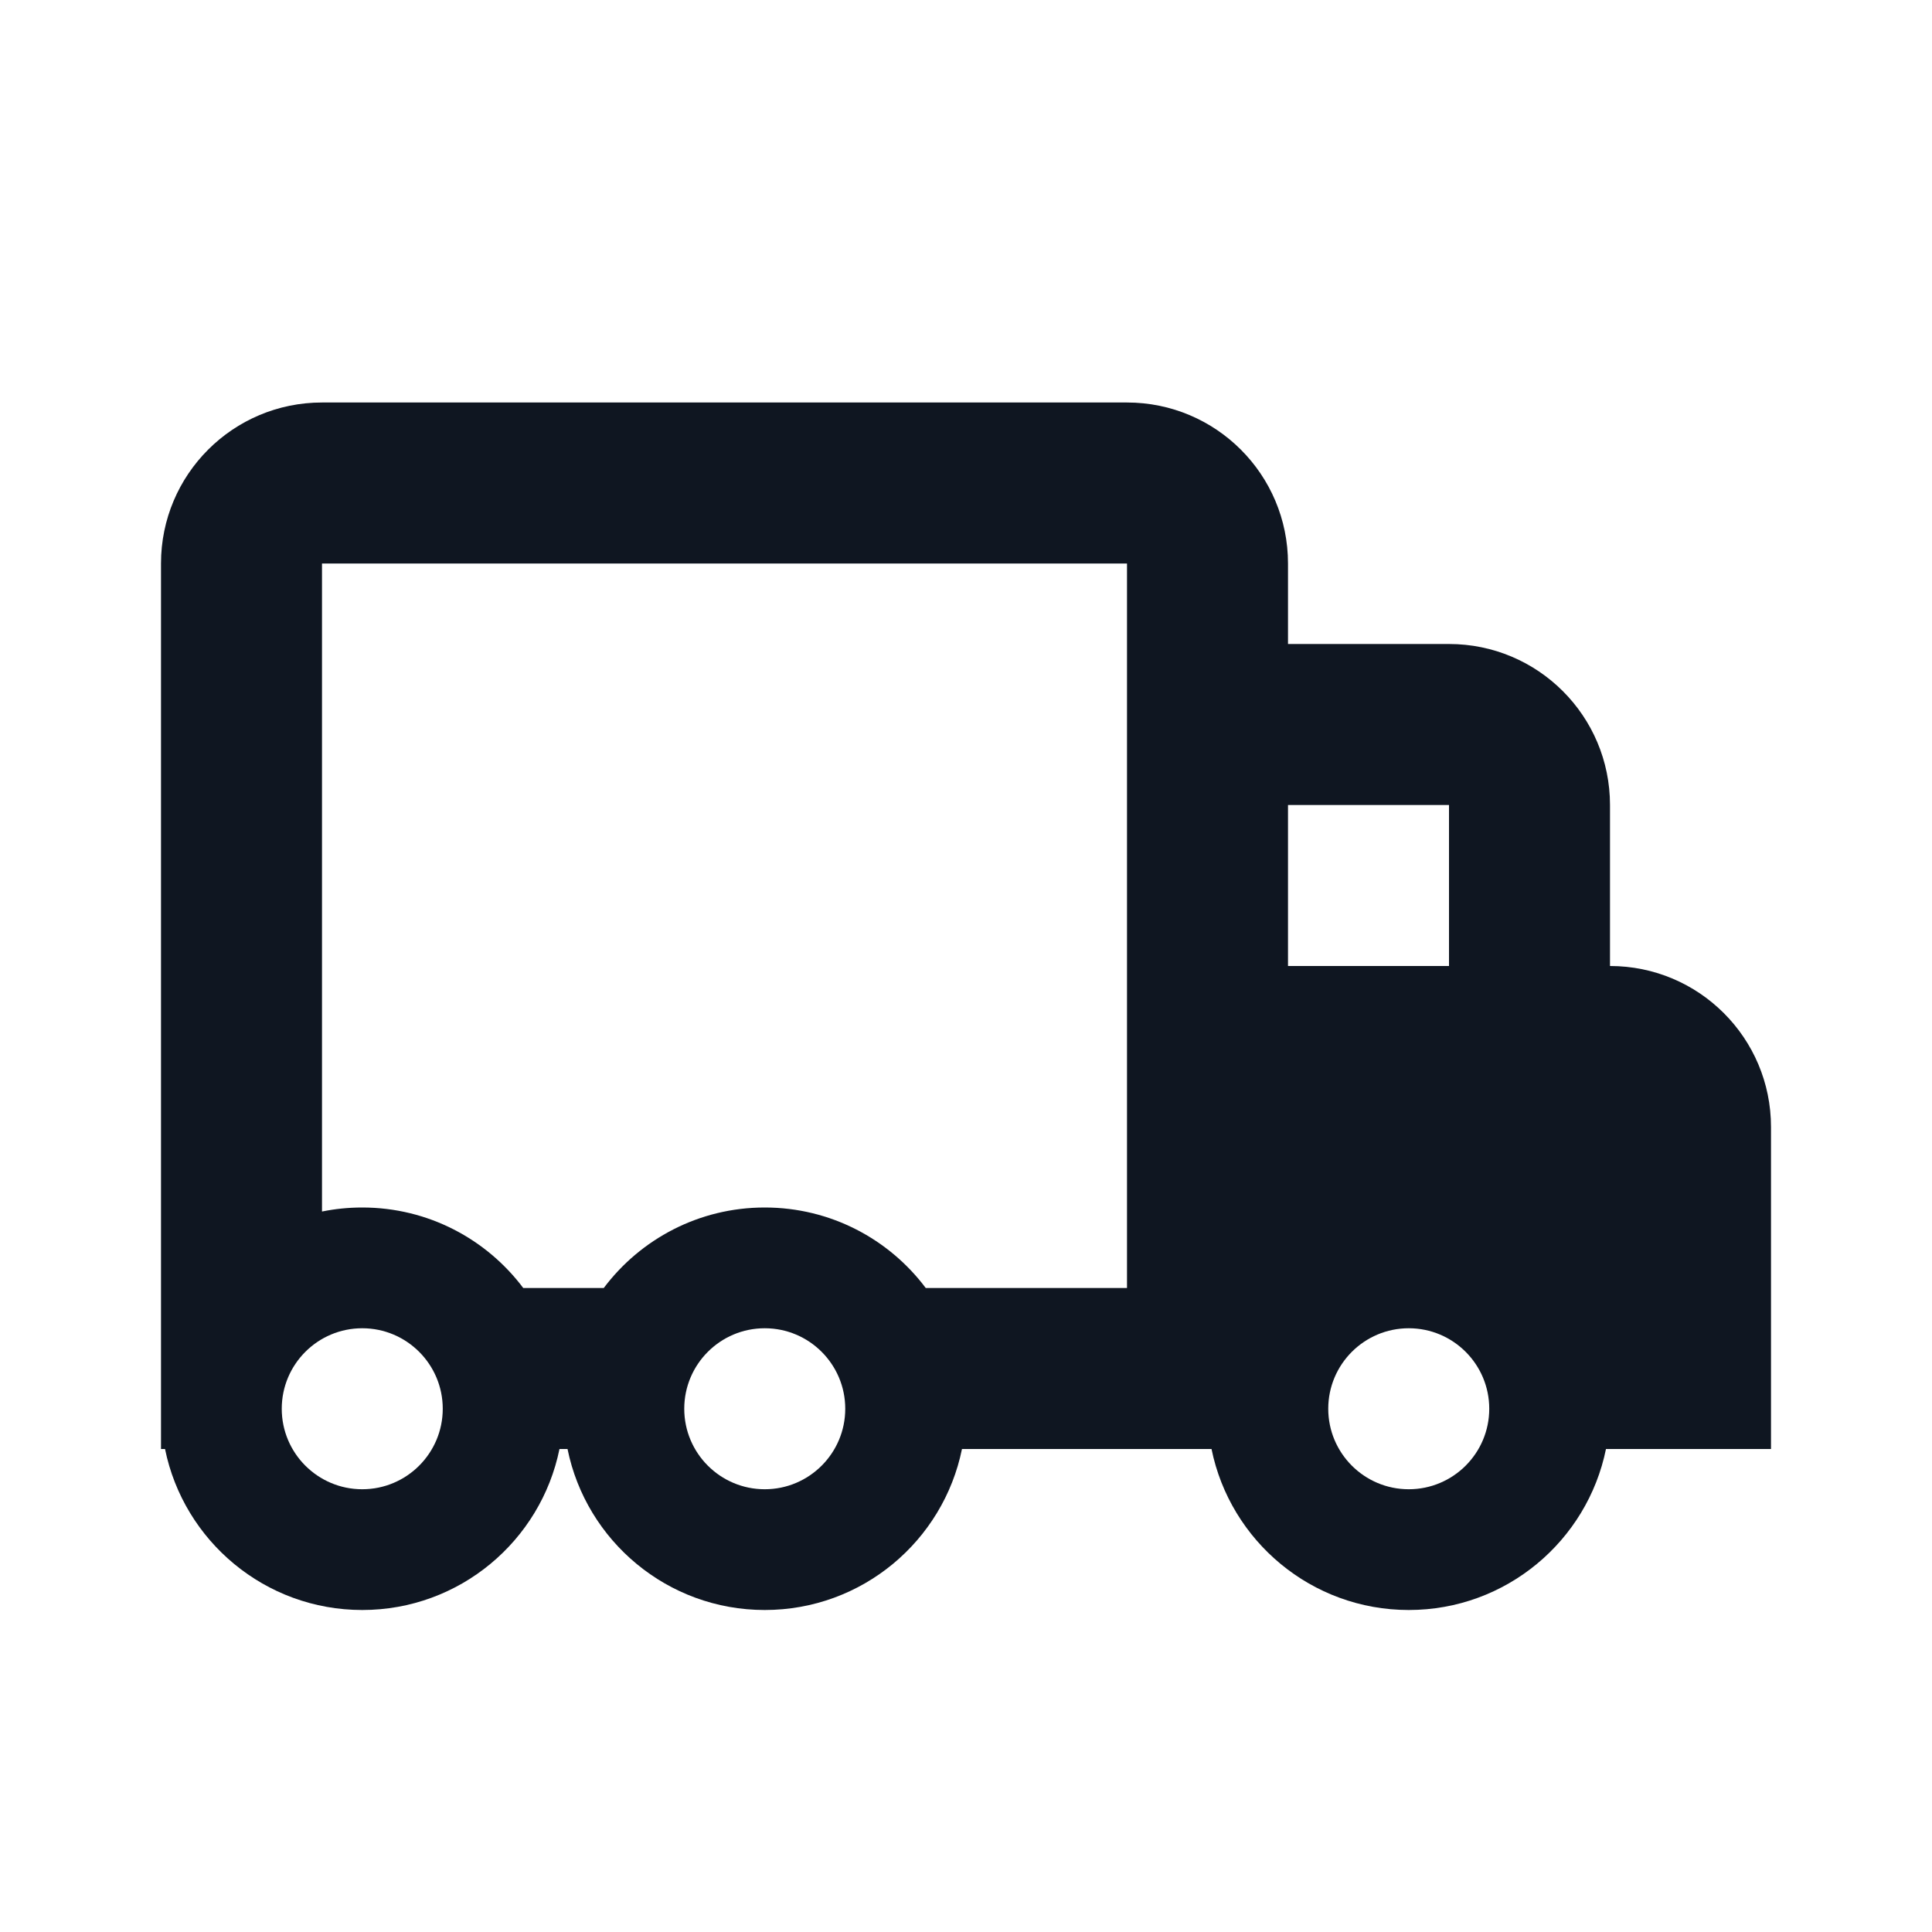
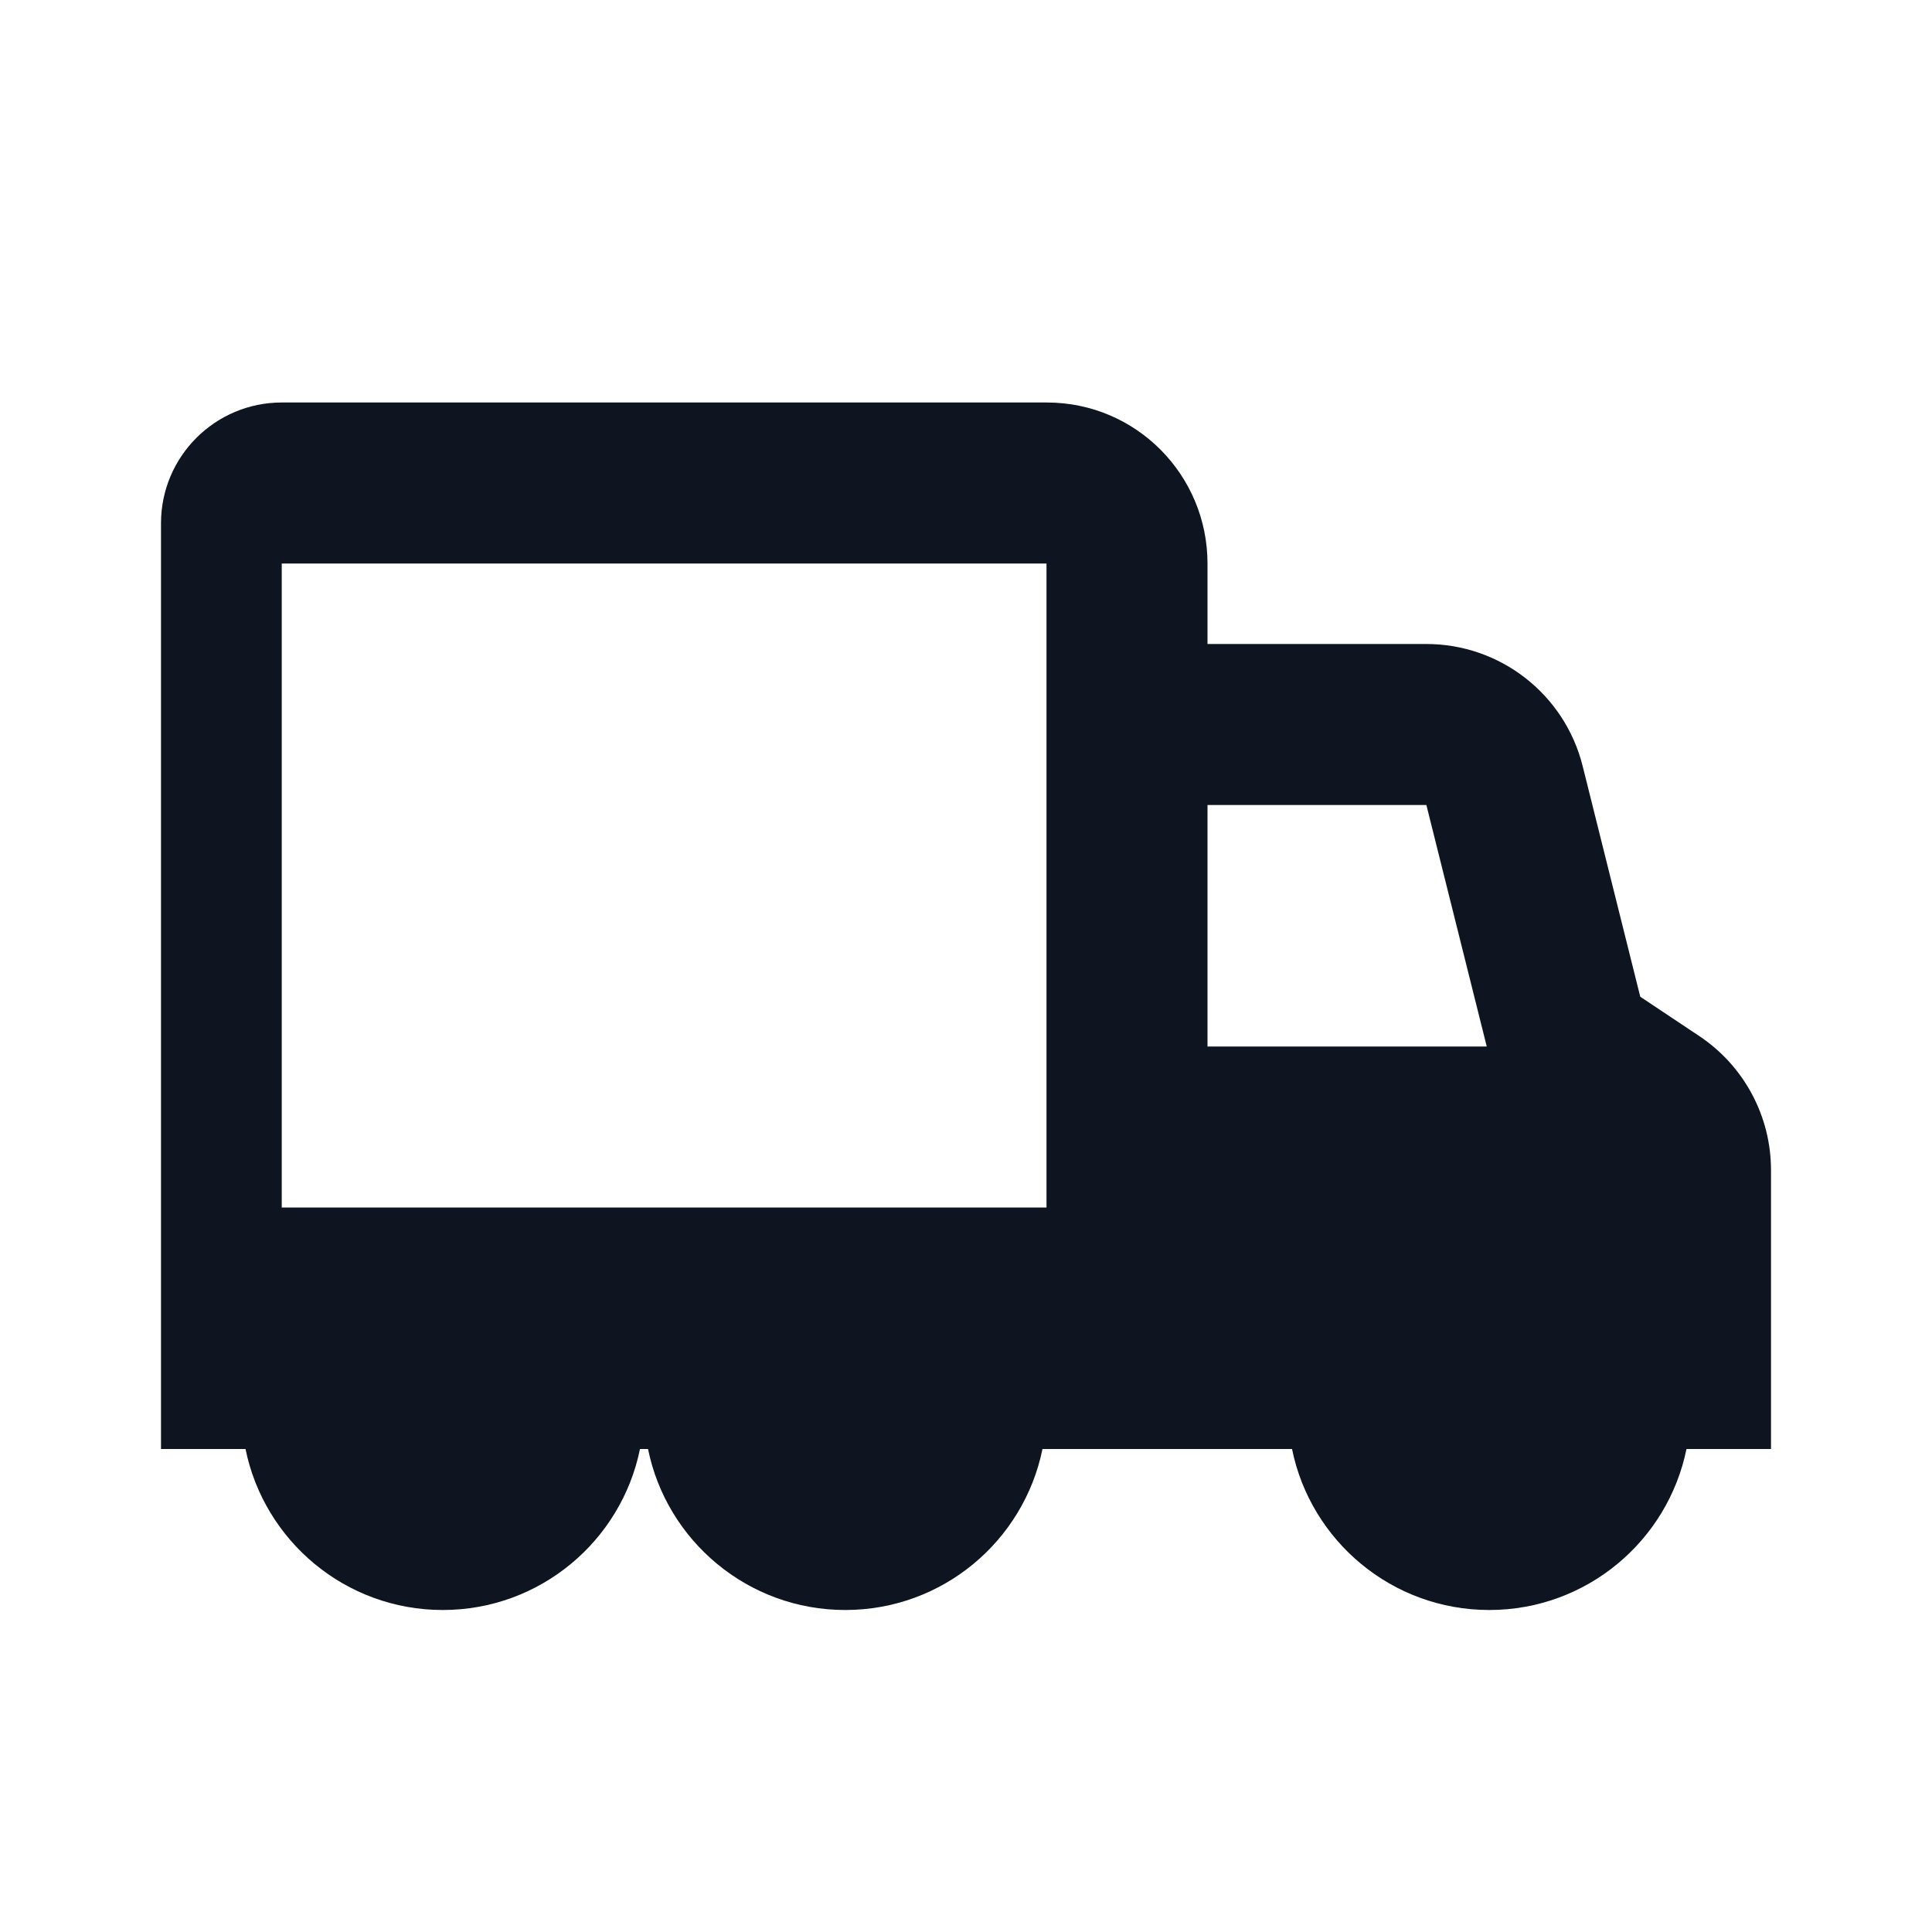
<svg xmlns="http://www.w3.org/2000/svg" width="24" height="24" viewBox="0 0 24 24" fill="none">
-   <path fill-rule="evenodd" clip-rule="evenodd" d="M4 5C2.895 5 2 5.895 2 7V18H2.05C2.282 19.141 3.291 20 4.5 20C5.709 20 6.718 19.141 6.95 18H7.05C7.282 19.141 8.291 20 9.5 20C10.71 20 11.718 19.141 11.95 18H15.05C15.282 19.141 16.291 20 17.5 20C18.709 20 19.718 19.141 19.95 18H22V14C22 12.895 21.105 12 20 12V10C20 8.895 19.105 8 18 8H16V7C16 5.895 15.105 5 14 5H4ZM11.5 16H14V7H4V15.05C4.162 15.017 4.329 15 4.5 15C5.318 15 6.044 15.393 6.5 16H7.5C7.956 15.393 8.682 15 9.5 15C10.318 15 11.044 15.393 11.5 16ZM18 10H16V12H18V10ZM4.5 18.5C5.052 18.5 5.5 18.052 5.5 17.5C5.5 16.948 5.052 16.5 4.5 16.5C3.948 16.5 3.5 16.948 3.5 17.5C3.5 18.052 3.948 18.5 4.5 18.5ZM10.5 17.5C10.5 18.052 10.052 18.5 9.5 18.5C8.948 18.5 8.5 18.052 8.5 17.5C8.5 16.948 8.948 16.5 9.5 16.5C10.052 16.5 10.5 16.948 10.5 17.5ZM18.5 17.5C18.5 18.052 18.052 18.5 17.5 18.5C16.948 18.5 16.5 18.052 16.5 17.5C16.5 16.948 16.948 16.5 17.5 16.5C18.052 16.5 18.5 16.948 18.5 17.5Z" fill="#0F1621" />
+   <path fill-rule="evenodd" clip-rule="evenodd" d="M7.95 18H8.05C8.282 19.141 9.291 20 10.5 20C11.71 20 12.718 19.141 12.95 18H16.05C16.282 19.141 17.291 20 18.5 20C19.709 20 20.718 19.141 20.95 18H22L22 14.535C22 13.867 21.666 13.242 21.11 12.871L20.376 12.382L19.66 9.515C19.437 8.625 18.637 8 17.719 8H15V7C15 5.901 14.114 5 13.004 5H3.5C2.672 5 2 5.672 2 6.5V18H3.05C3.282 19.141 4.291 20 5.5 20C6.709 20 7.718 19.141 7.95 18ZM3.5 15V7H13V15H3.5ZM15 13V10H17.719L18.469 13H15Z" fill="#0E1520" />
</svg>
